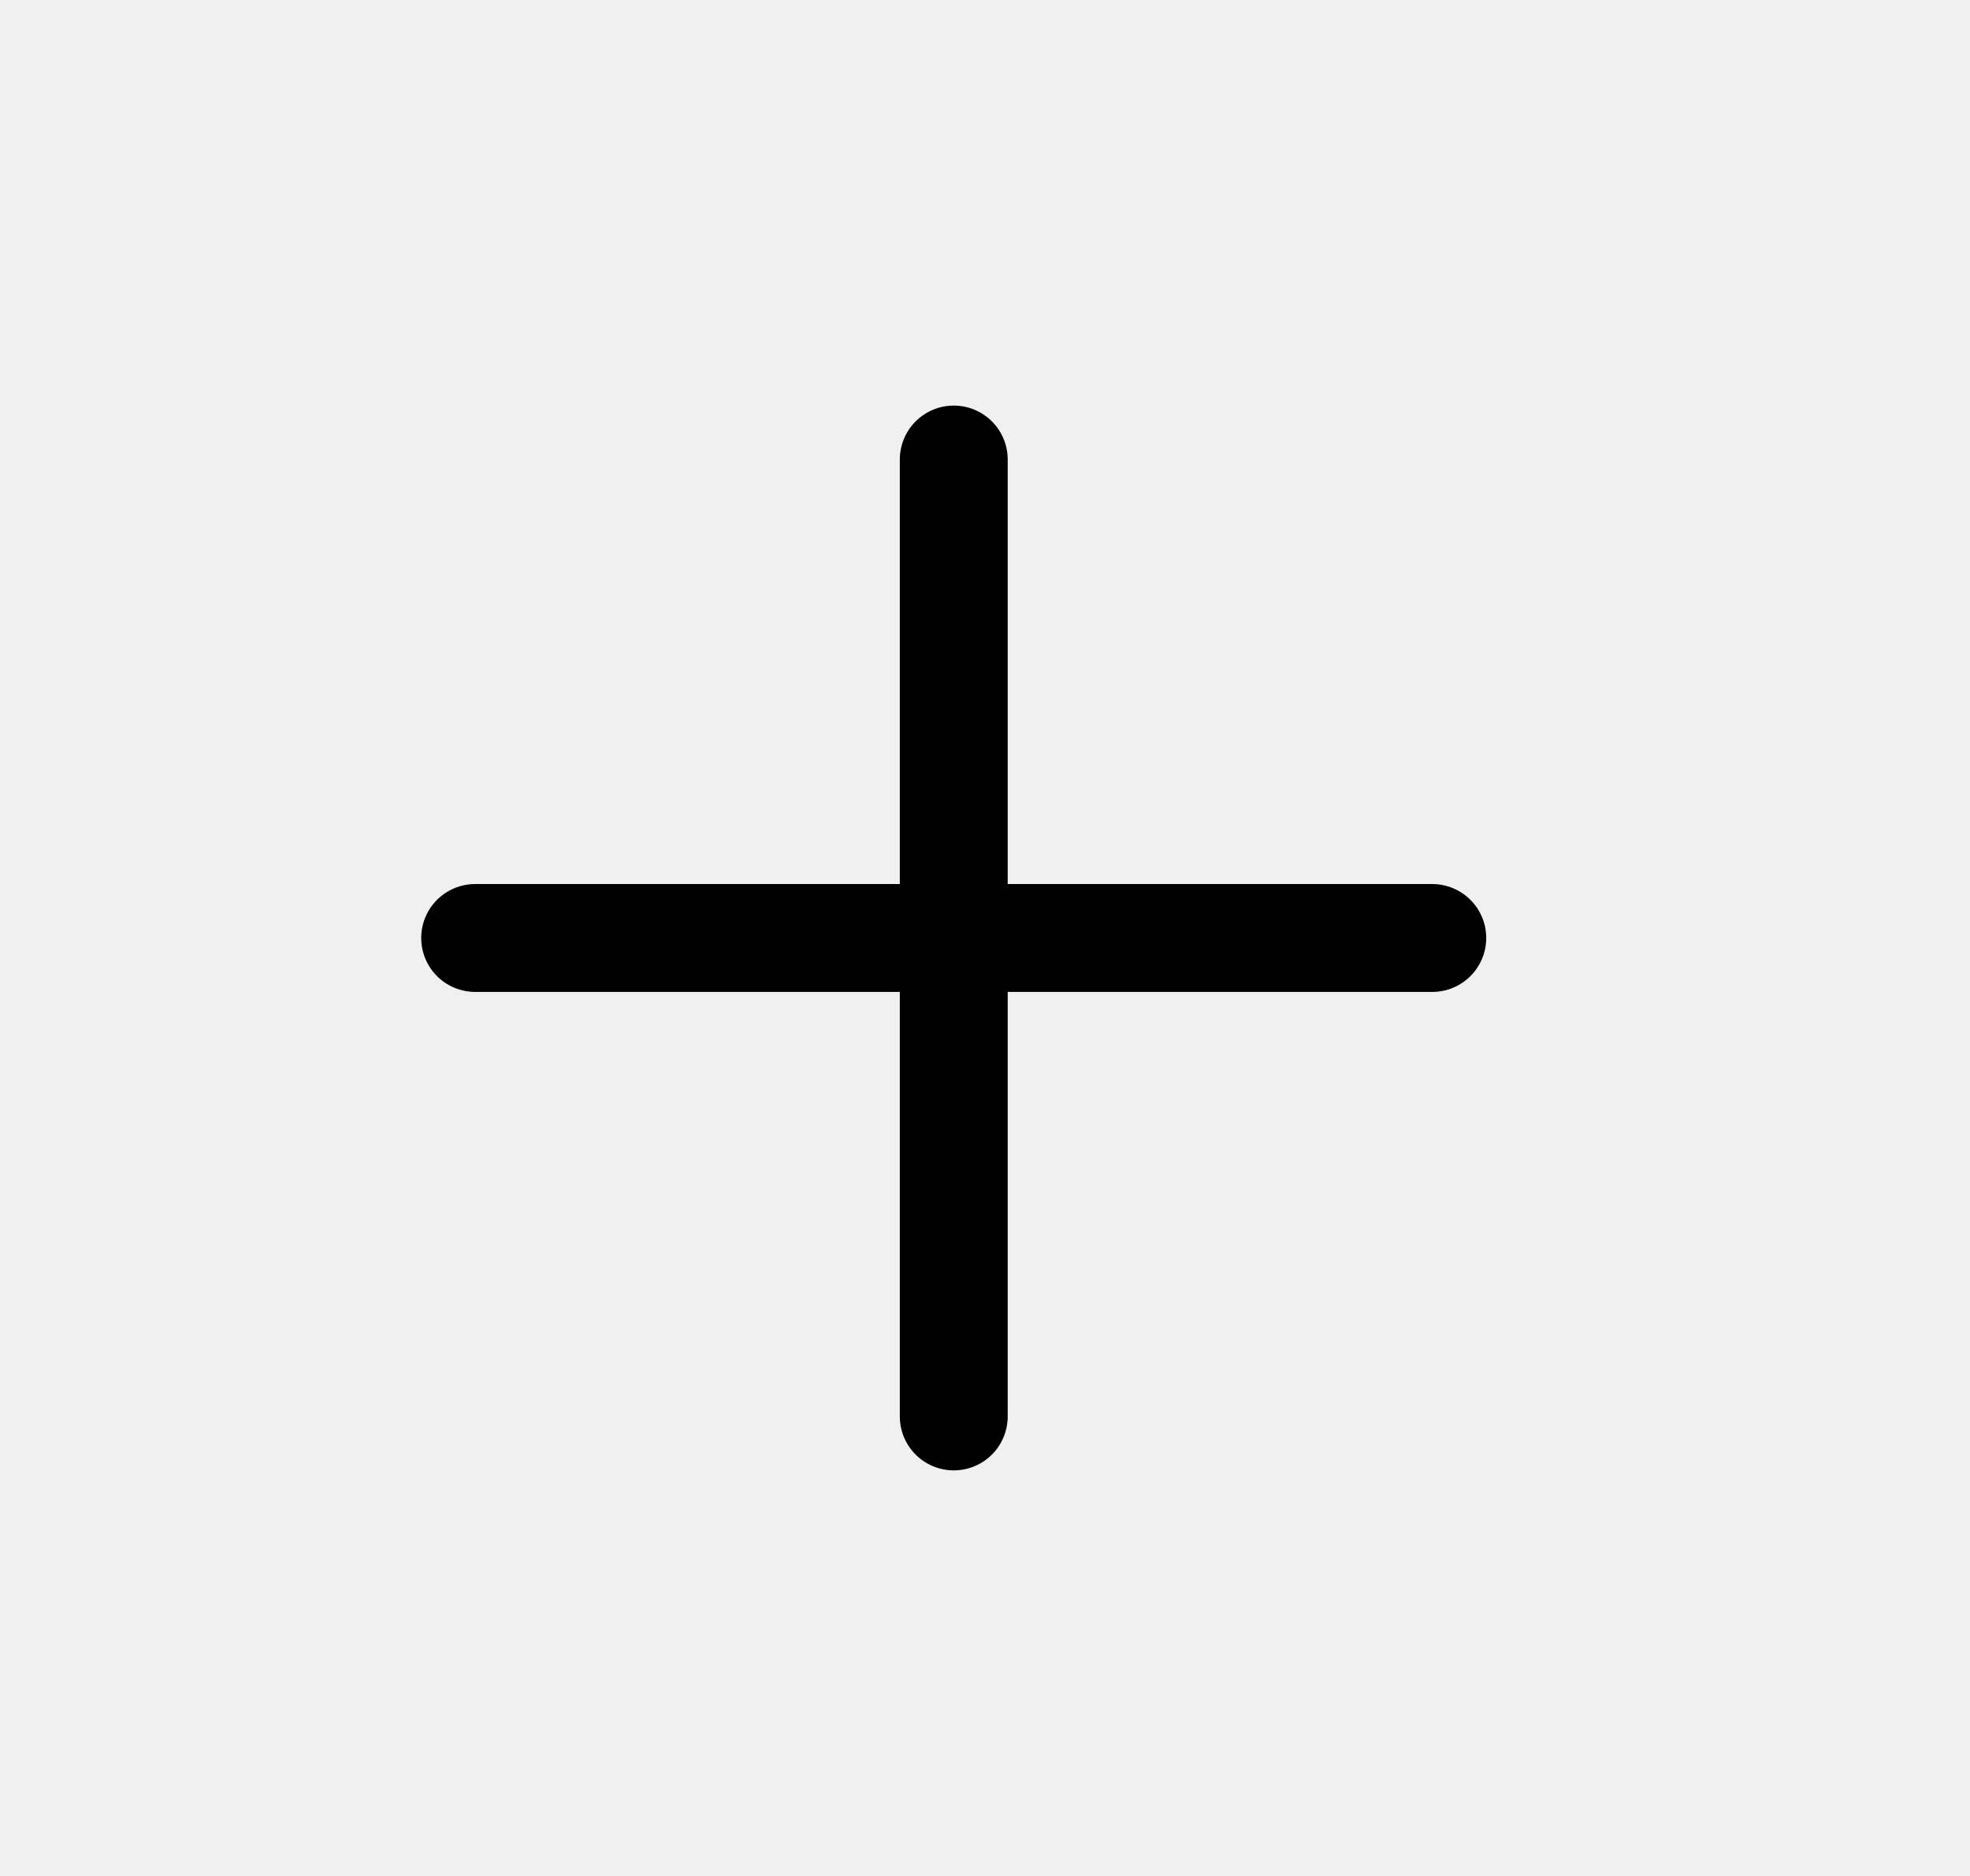
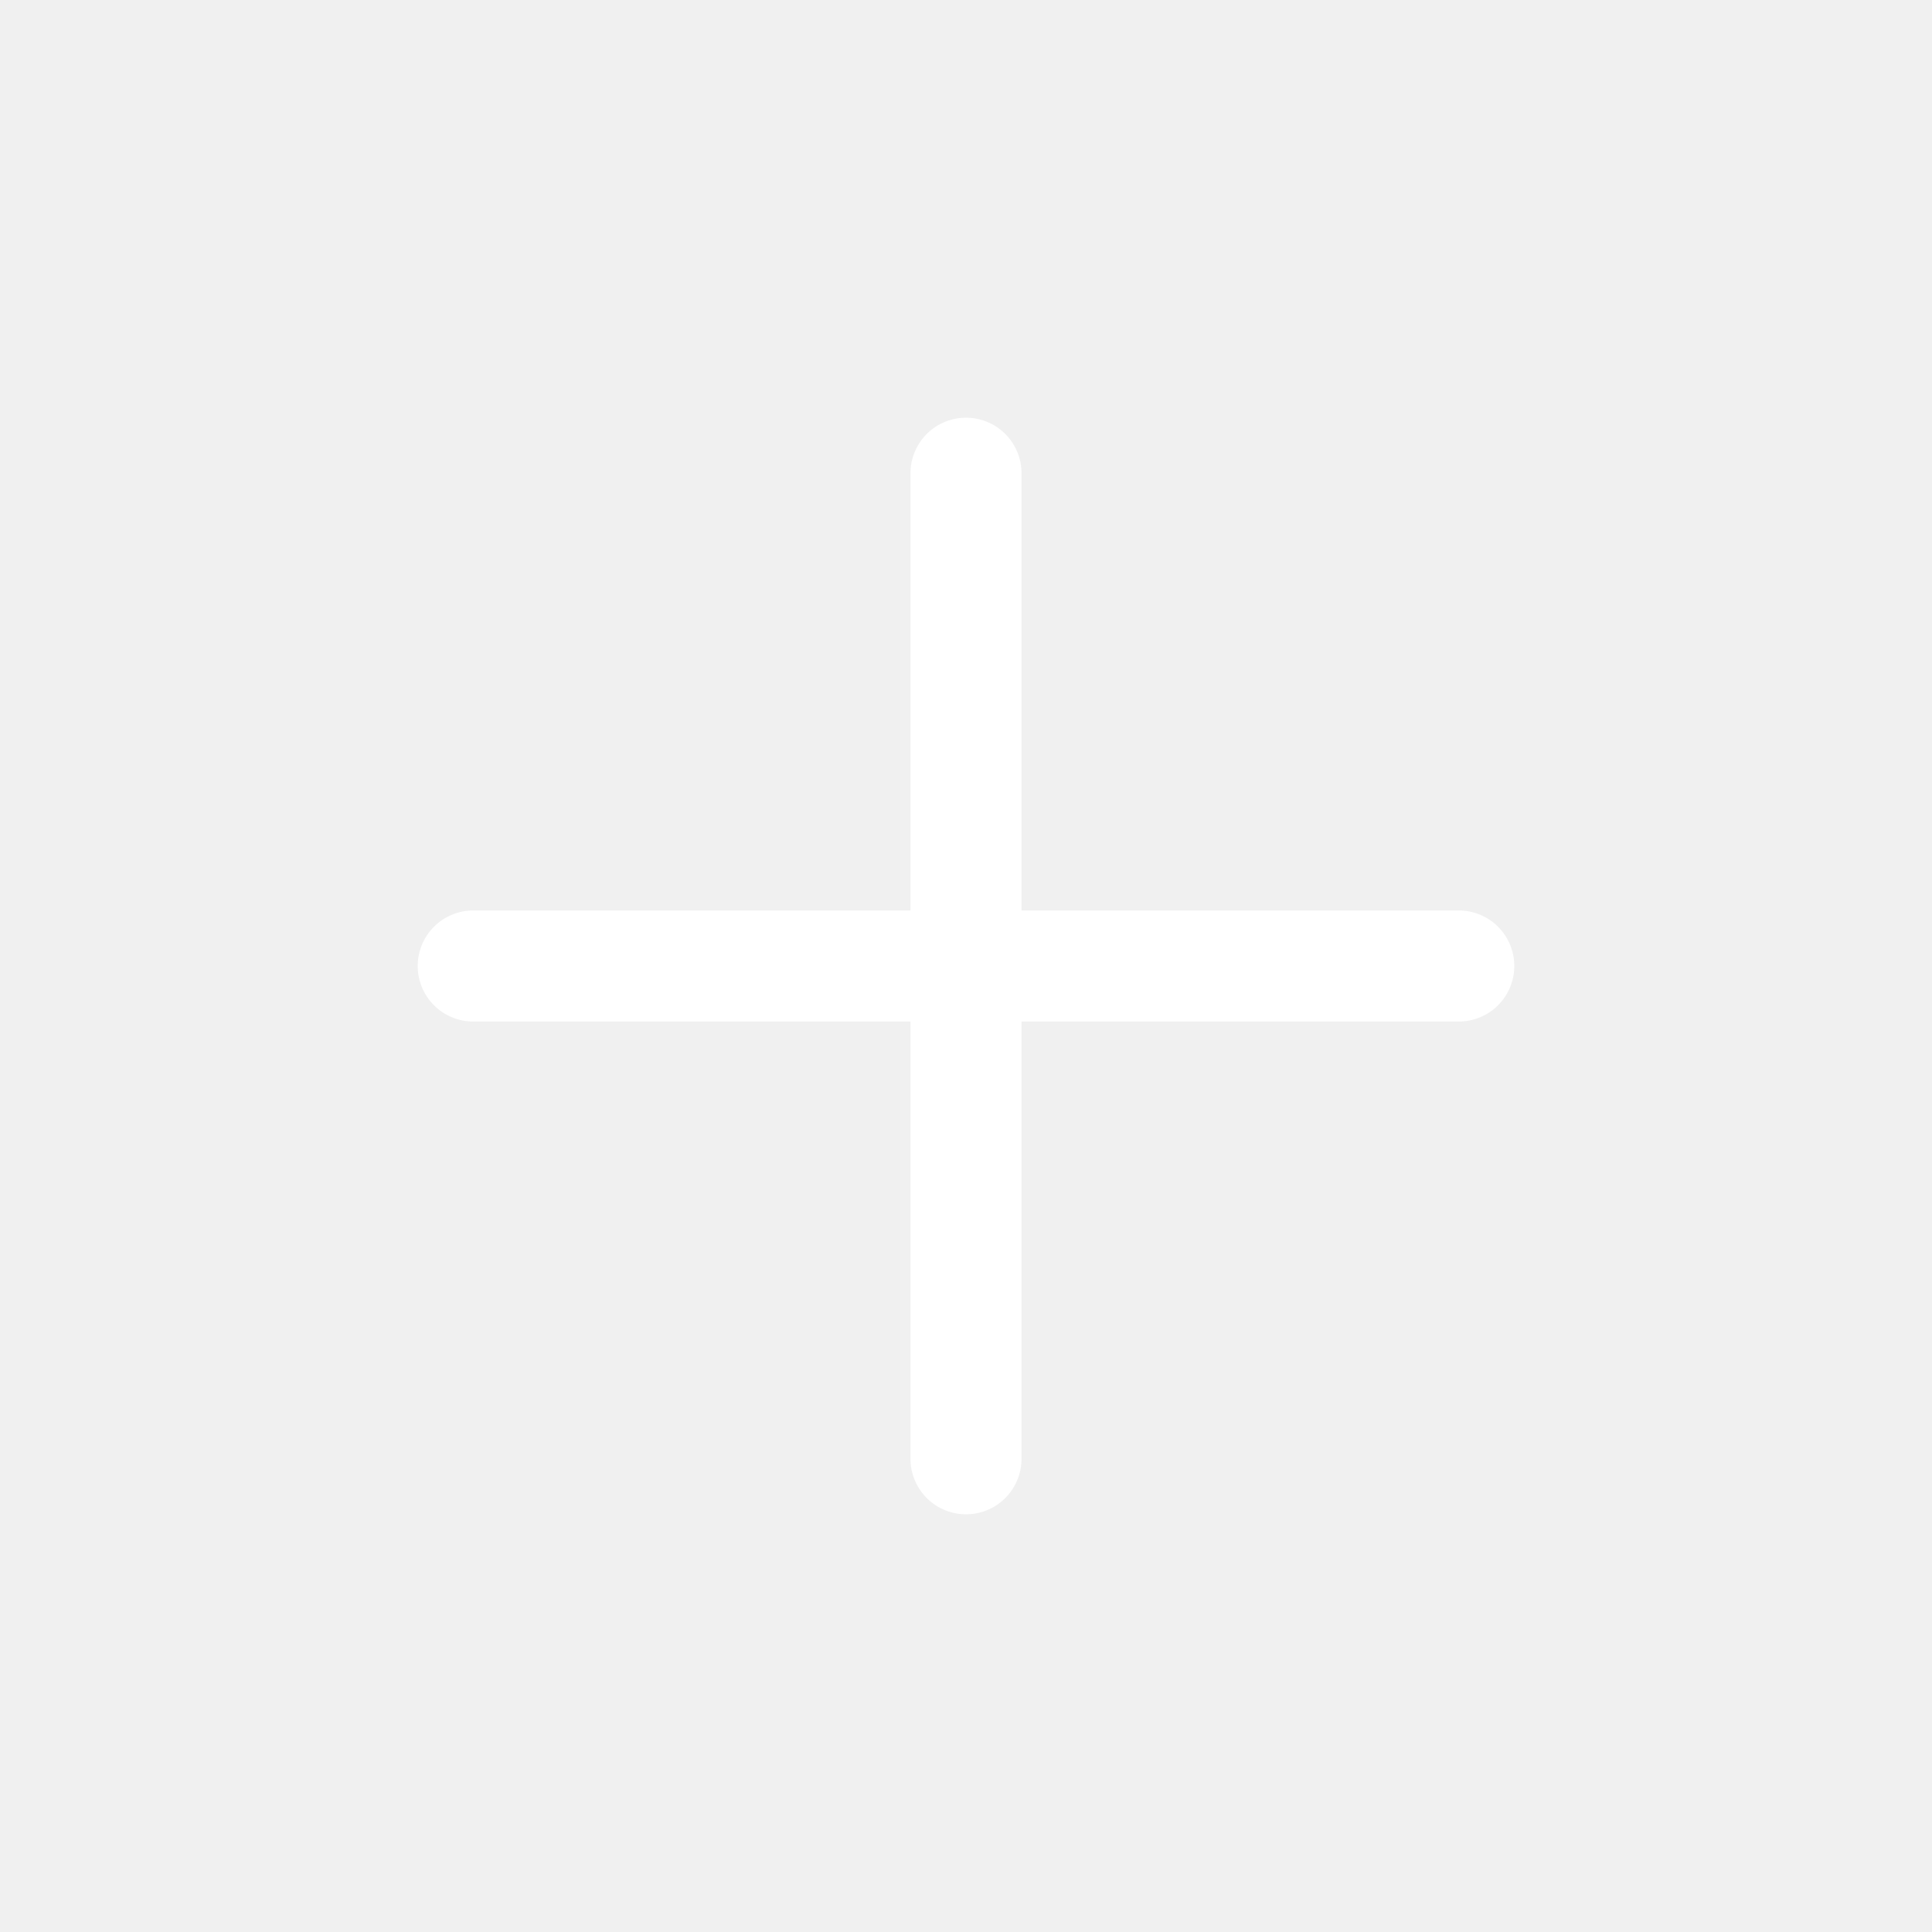
- <svg xmlns="http://www.w3.org/2000/svg" width="21" height="20" viewBox="0 0 21 20" fill="none">
-   <path d="M10.167 4.899V15.101" stroke="black" stroke-width="1.15" stroke-linecap="round" stroke-linejoin="round" />
-   <path d="M15.268 10H5.065" stroke="black" stroke-width="1.15" stroke-linecap="round" stroke-linejoin="round" />
+ <svg xmlns="http://www.w3.org/2000/svg" width="20" height="20" viewBox="0 0 20 20" fill="none">
+   <path d="M10 4.899V15.101" stroke="white" stroke-width="1.15" stroke-linecap="round" stroke-linejoin="round" />
+   <path d="M15.101 10H4.899" stroke="white" stroke-width="1.15" stroke-linecap="round" stroke-linejoin="round" />
</svg>
